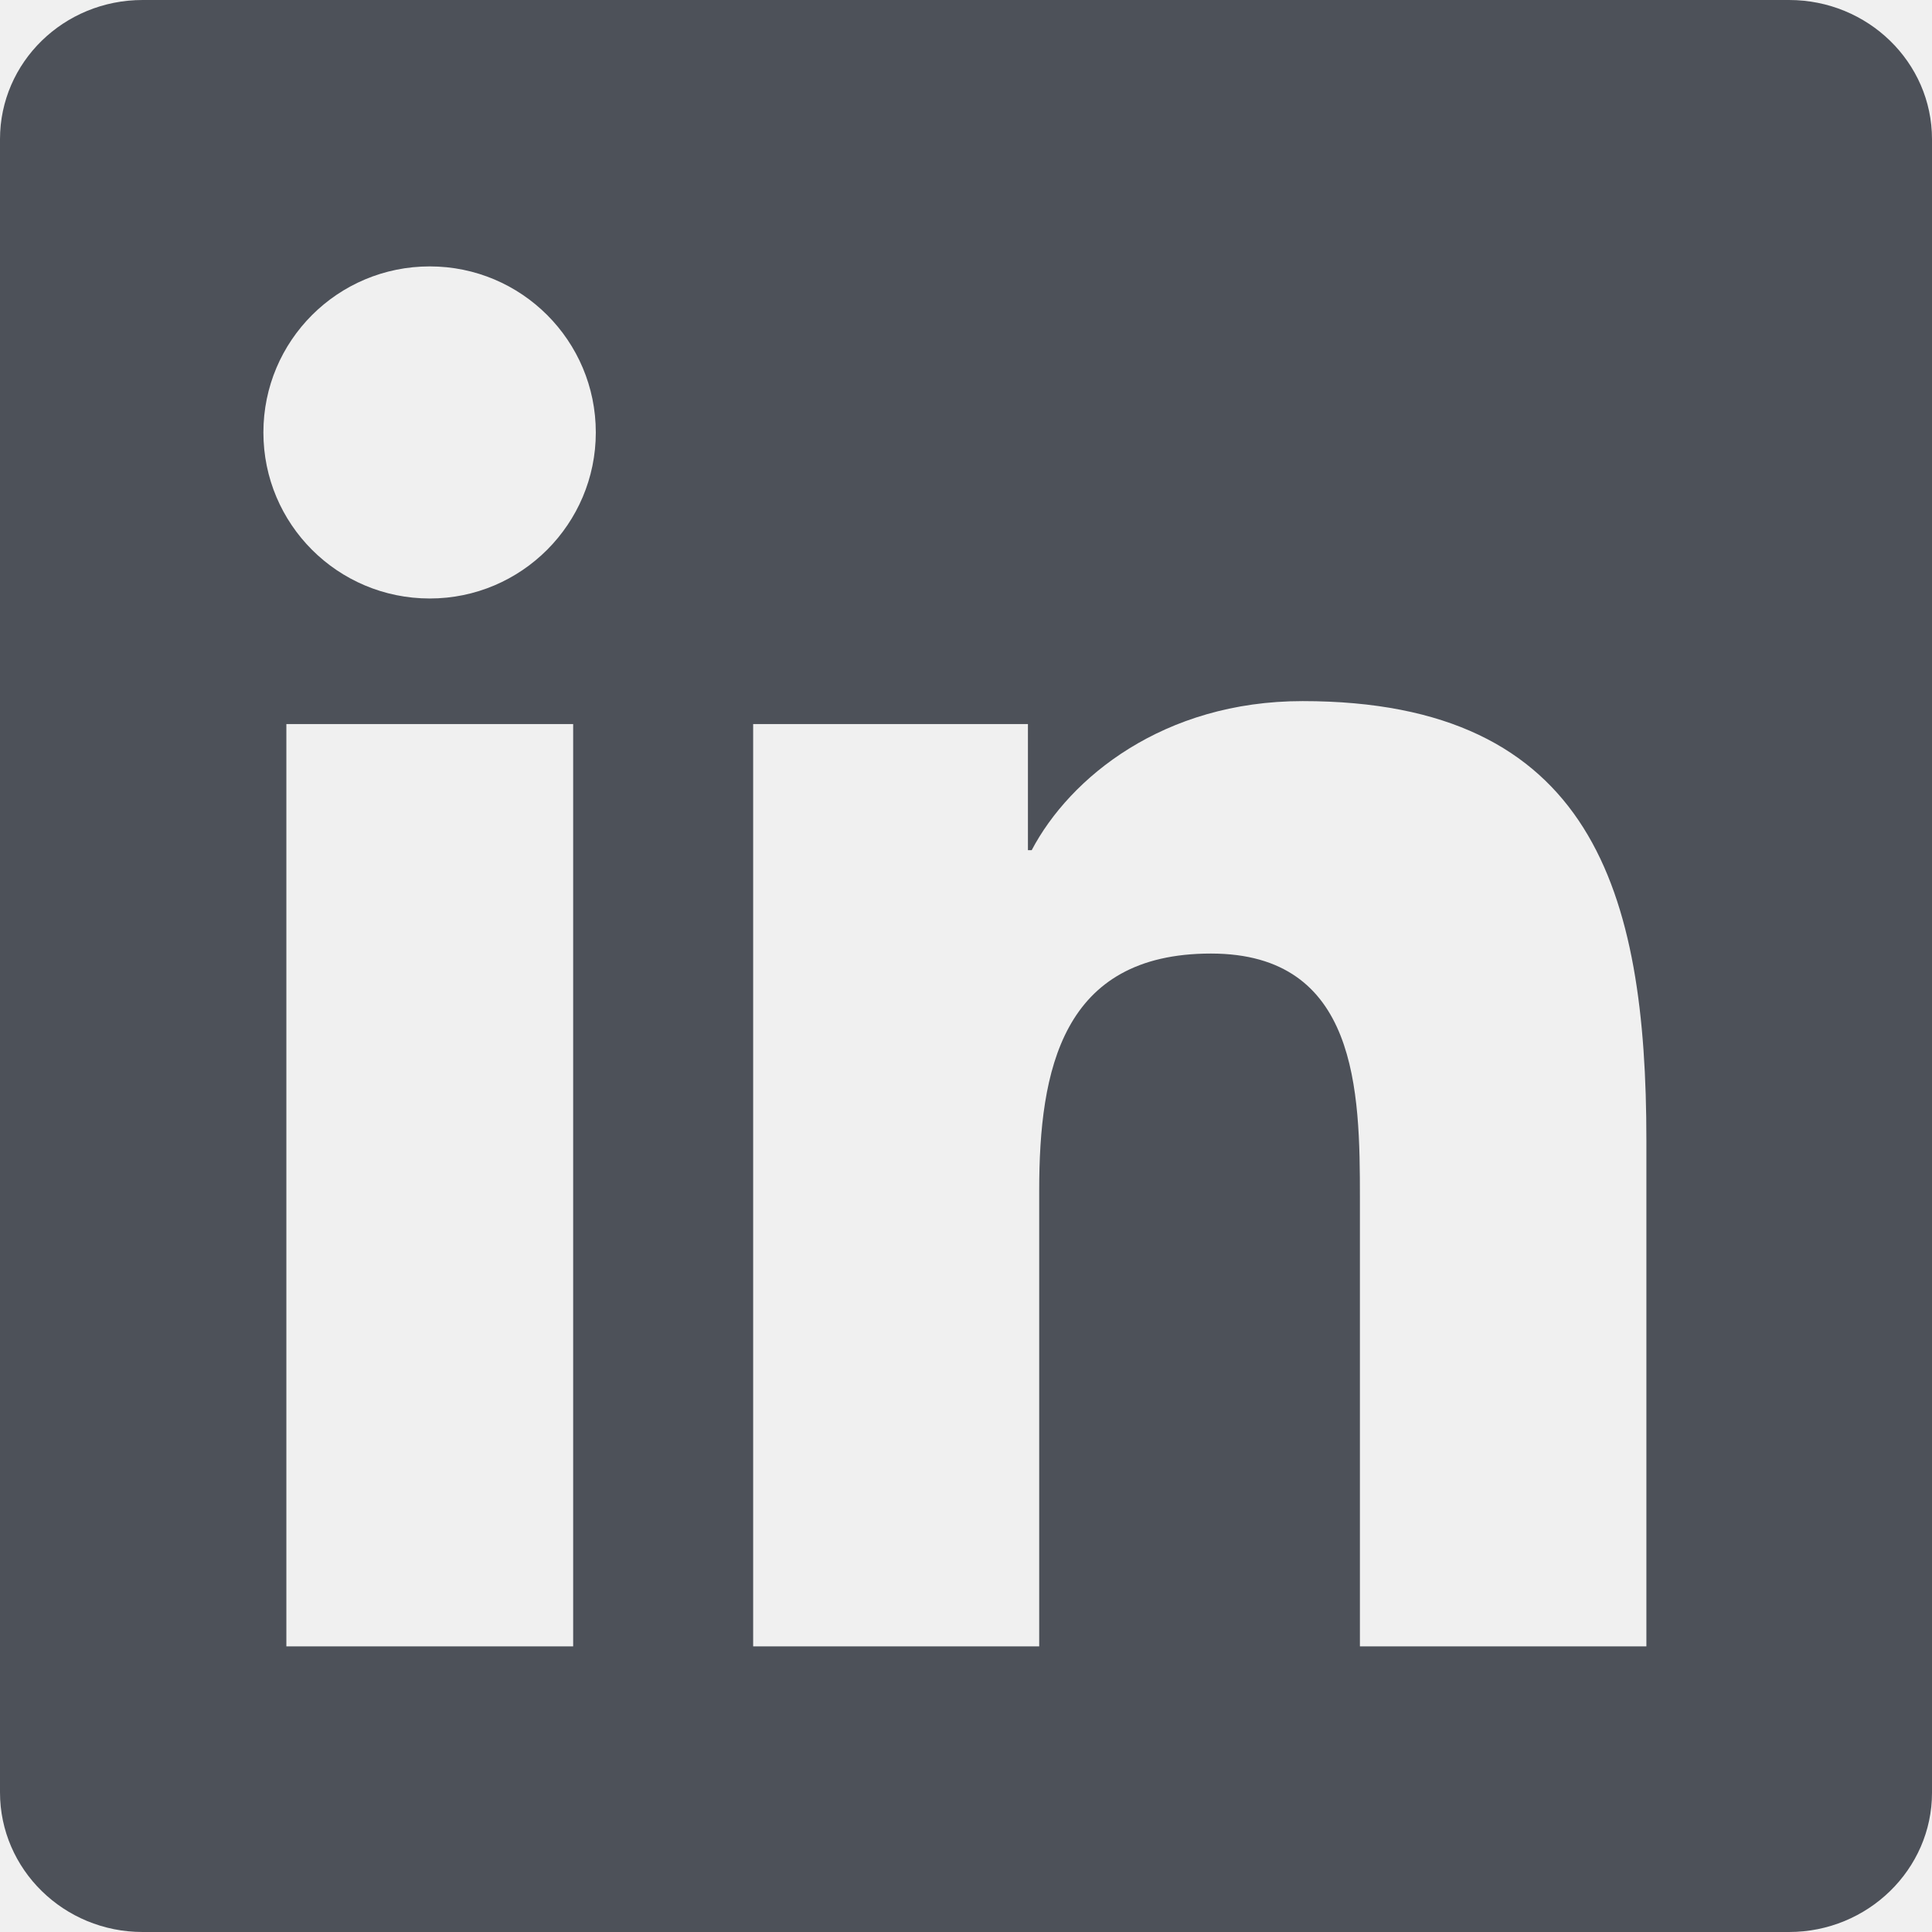
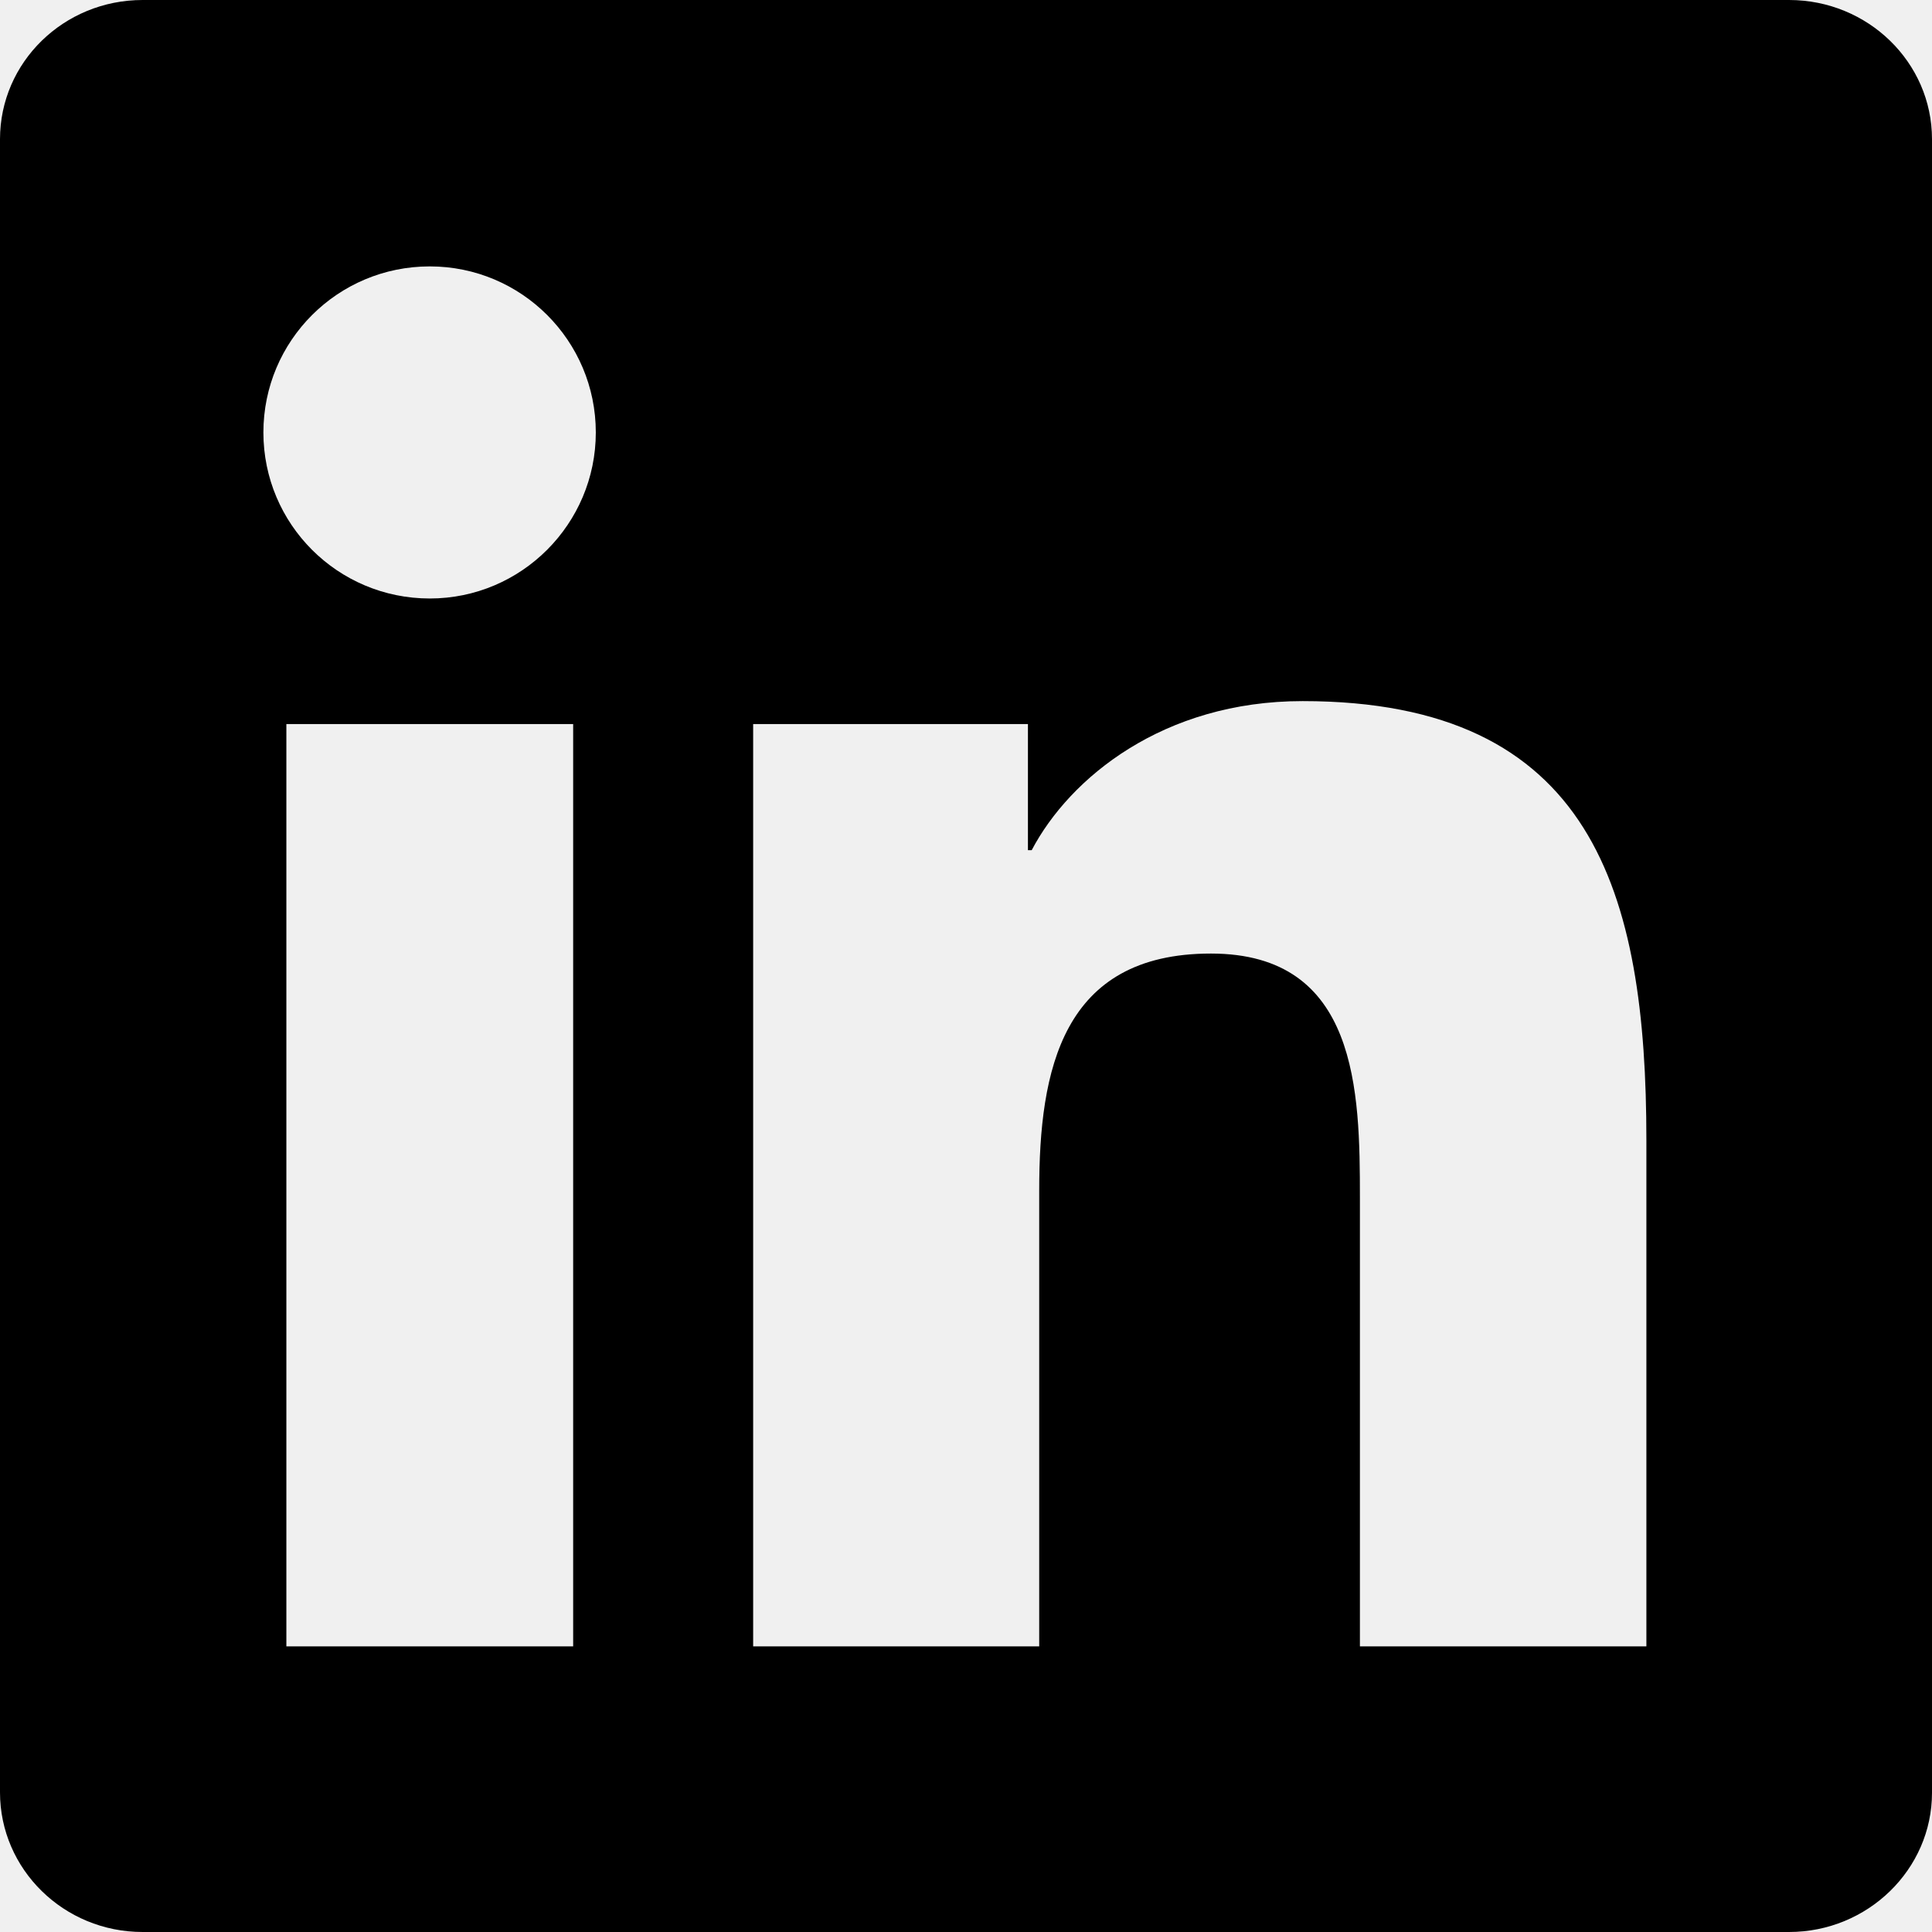
<svg xmlns="http://www.w3.org/2000/svg" viewBox="0 0 18 18" fill="none">
  <g clip-path="url(#clip0_9_619)">
-     <path d="M16.668 0H1.329C0.594 0 0 0.58 0 1.297V16.699C0 17.416 0.594 18 1.329 18H16.668C17.402 18 18 17.416 18 16.703V1.297C18 0.58 17.402 0 16.668 0ZM5.34 15.339H2.668V6.746H5.34V15.339ZM4.004 5.576C3.146 5.576 2.454 4.883 2.454 4.029C2.454 3.175 3.146 2.482 4.004 2.482C4.859 2.482 5.551 3.175 5.551 4.029C5.551 4.88 4.859 5.576 4.004 5.576ZM15.339 15.339H12.67V11.162C12.67 10.167 12.653 8.884 11.282 8.884C9.893 8.884 9.682 9.97 9.682 11.092V15.339H7.017V6.746H9.577V7.921H9.612C9.967 7.246 10.839 6.532 12.136 6.532C14.839 6.532 15.339 8.311 15.339 10.624V15.339Z" fill="#4D5159" />
+     <path d="M16.668 0H1.329C0.594 0 0 0.58 0 1.297V16.699C0 17.416 0.594 18 1.329 18H16.668C17.402 18 18 17.416 18 16.703V1.297C18 0.58 17.402 0 16.668 0ZM5.34 15.339H2.668V6.746H5.34V15.339ZM4.004 5.576C3.146 5.576 2.454 4.883 2.454 4.029C2.454 3.175 3.146 2.482 4.004 2.482C4.859 2.482 5.551 3.175 5.551 4.029C5.551 4.88 4.859 5.576 4.004 5.576ZM15.339 15.339H12.67V11.162C12.67 10.167 12.653 8.884 11.282 8.884C9.893 8.884 9.682 9.97 9.682 11.092V15.339H7.017V6.746H9.577V7.921H9.612C9.967 7.246 10.839 6.532 12.136 6.532C14.839 6.532 15.339 8.311 15.339 10.624V15.339Z" fill="currentColor" />
  </g>
  <defs>
    <clipPath id="clip0_9_619">
      <rect width="18" height="18" fill="white" />
    </clipPath>
  </defs>
</svg>
